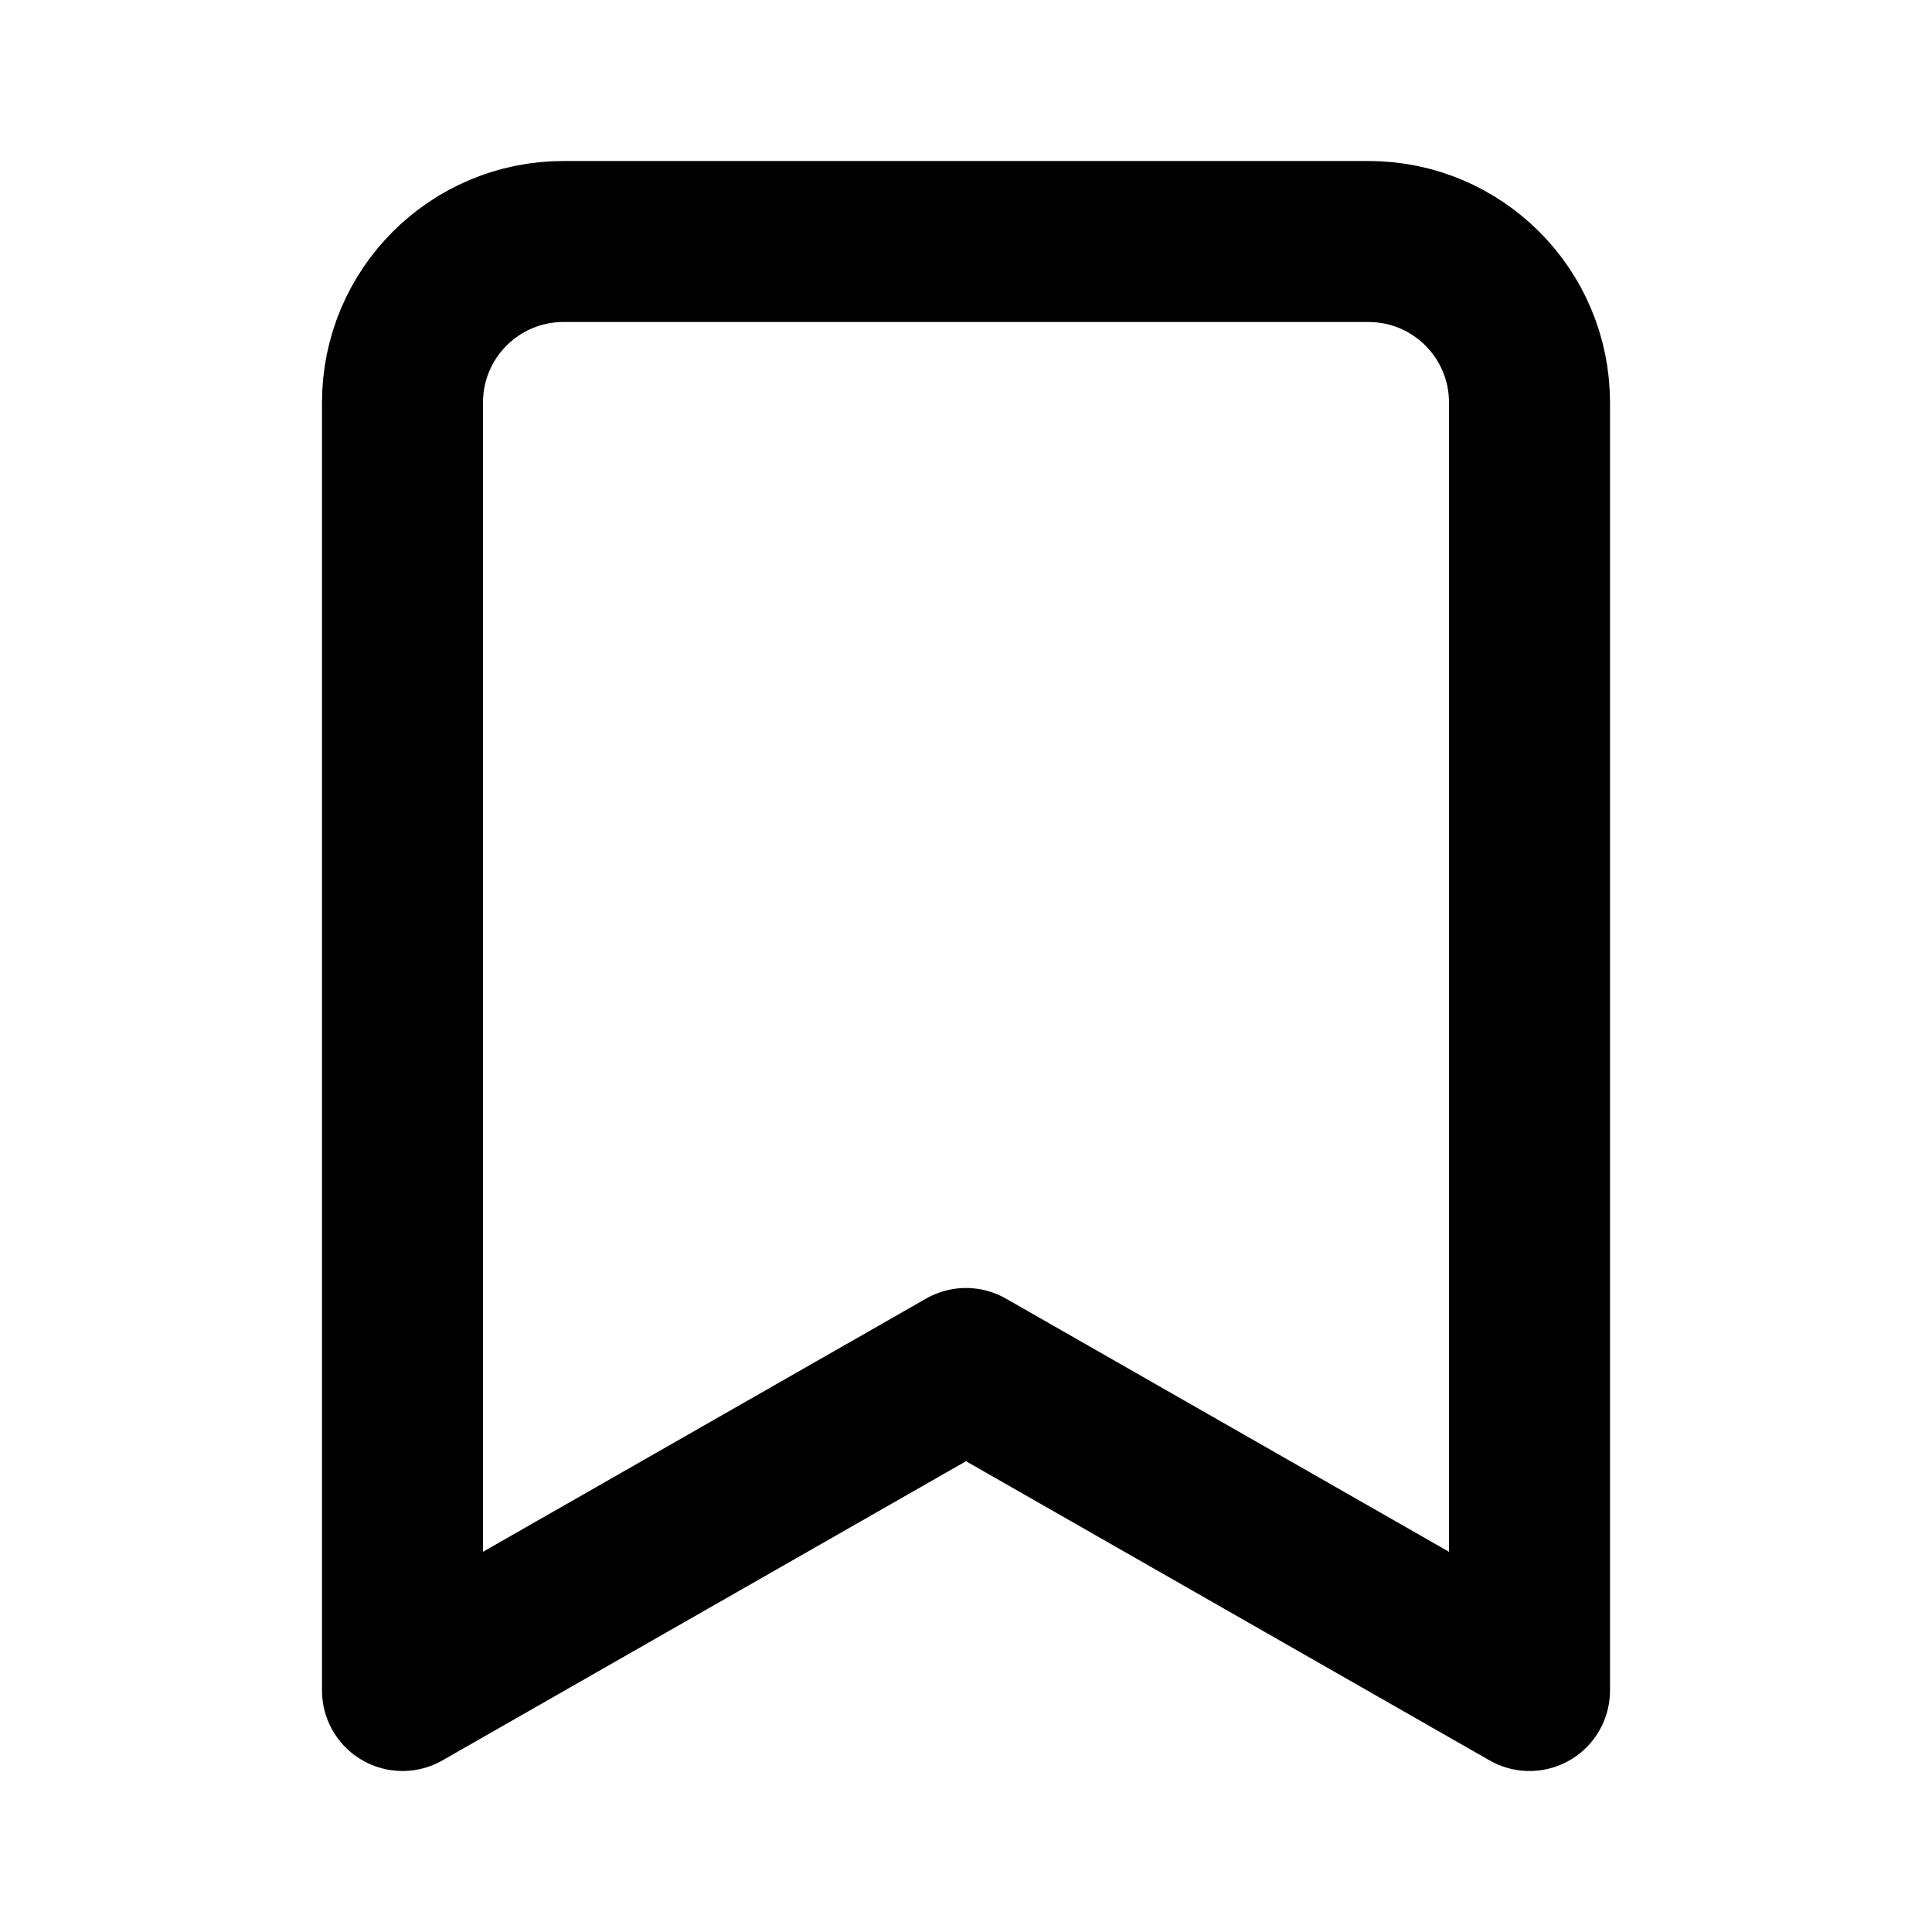
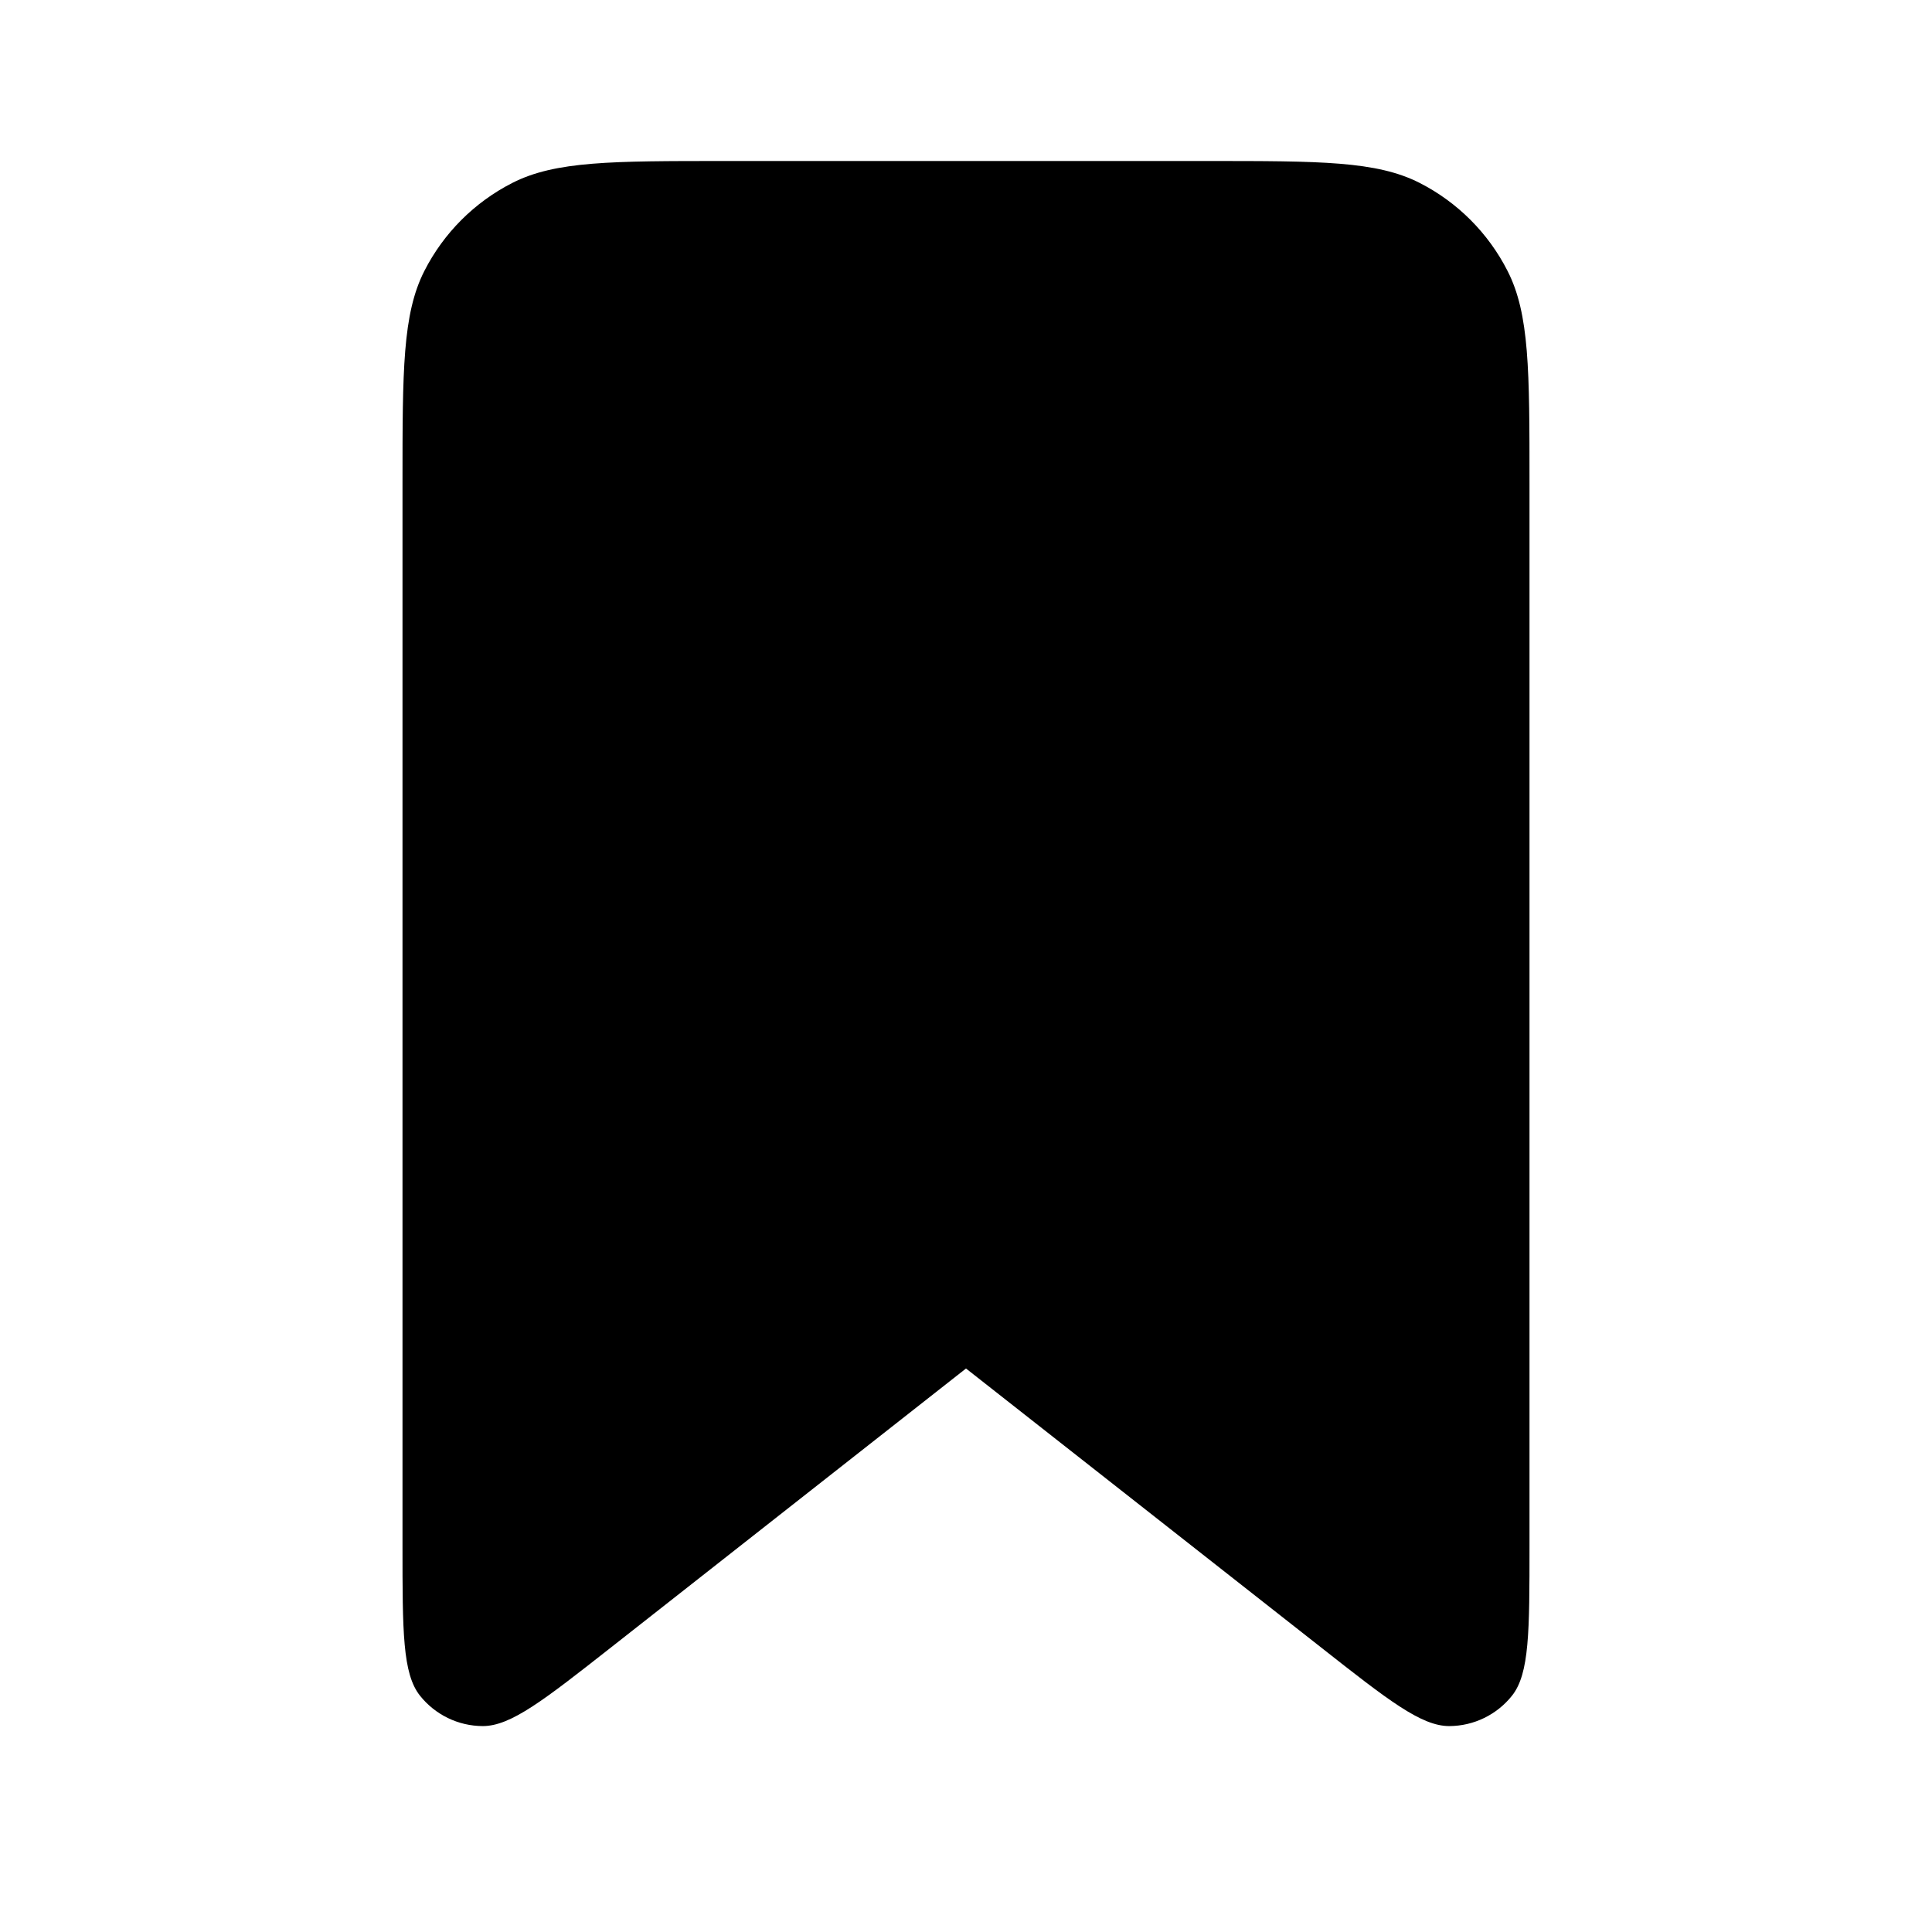
- <svg xmlns="http://www.w3.org/2000/svg" width="24" height="24" viewBox="0 0 24 24" fill="none" stroke="currentColor" stroke-width="2" stroke-linecap="round" stroke-linejoin="round" class="lucide lucide-bookmark-icon lucide-bookmark">
-   <path d="m19 21-7-4-7 4V5a2 2 0 0 1 2-2h10a2 2 0 0 1 2 2v16z" />
+ <svg xmlns="http://www.w3.org/2000/svg" width="800px" height="800px" viewBox="0 0 24 24" fill="none">
+   <path d="M5 6c0-1.4 0-2.1.272-2.635a2.5 2.5 0 0 1 1.093-1.093C6.9 2 7.6 2 9 2h6c1.4 0 2.1 0 2.635.272a2.5 2.5 0 0 1 1.092 1.093C19 3.9 19 4.6 19 6v13.208c0 1.056 0 1.583-.217 1.856a1 1 0 0 1-.778.378c-.349.002-.764-.324-1.593-.976L12 17l-4.411 3.466c-.83.652-1.245.978-1.594.976a1 1 0 0 1-.778-.378C5 20.791 5 20.264 5 19.208V6z" fill="#000000" />
</svg>
